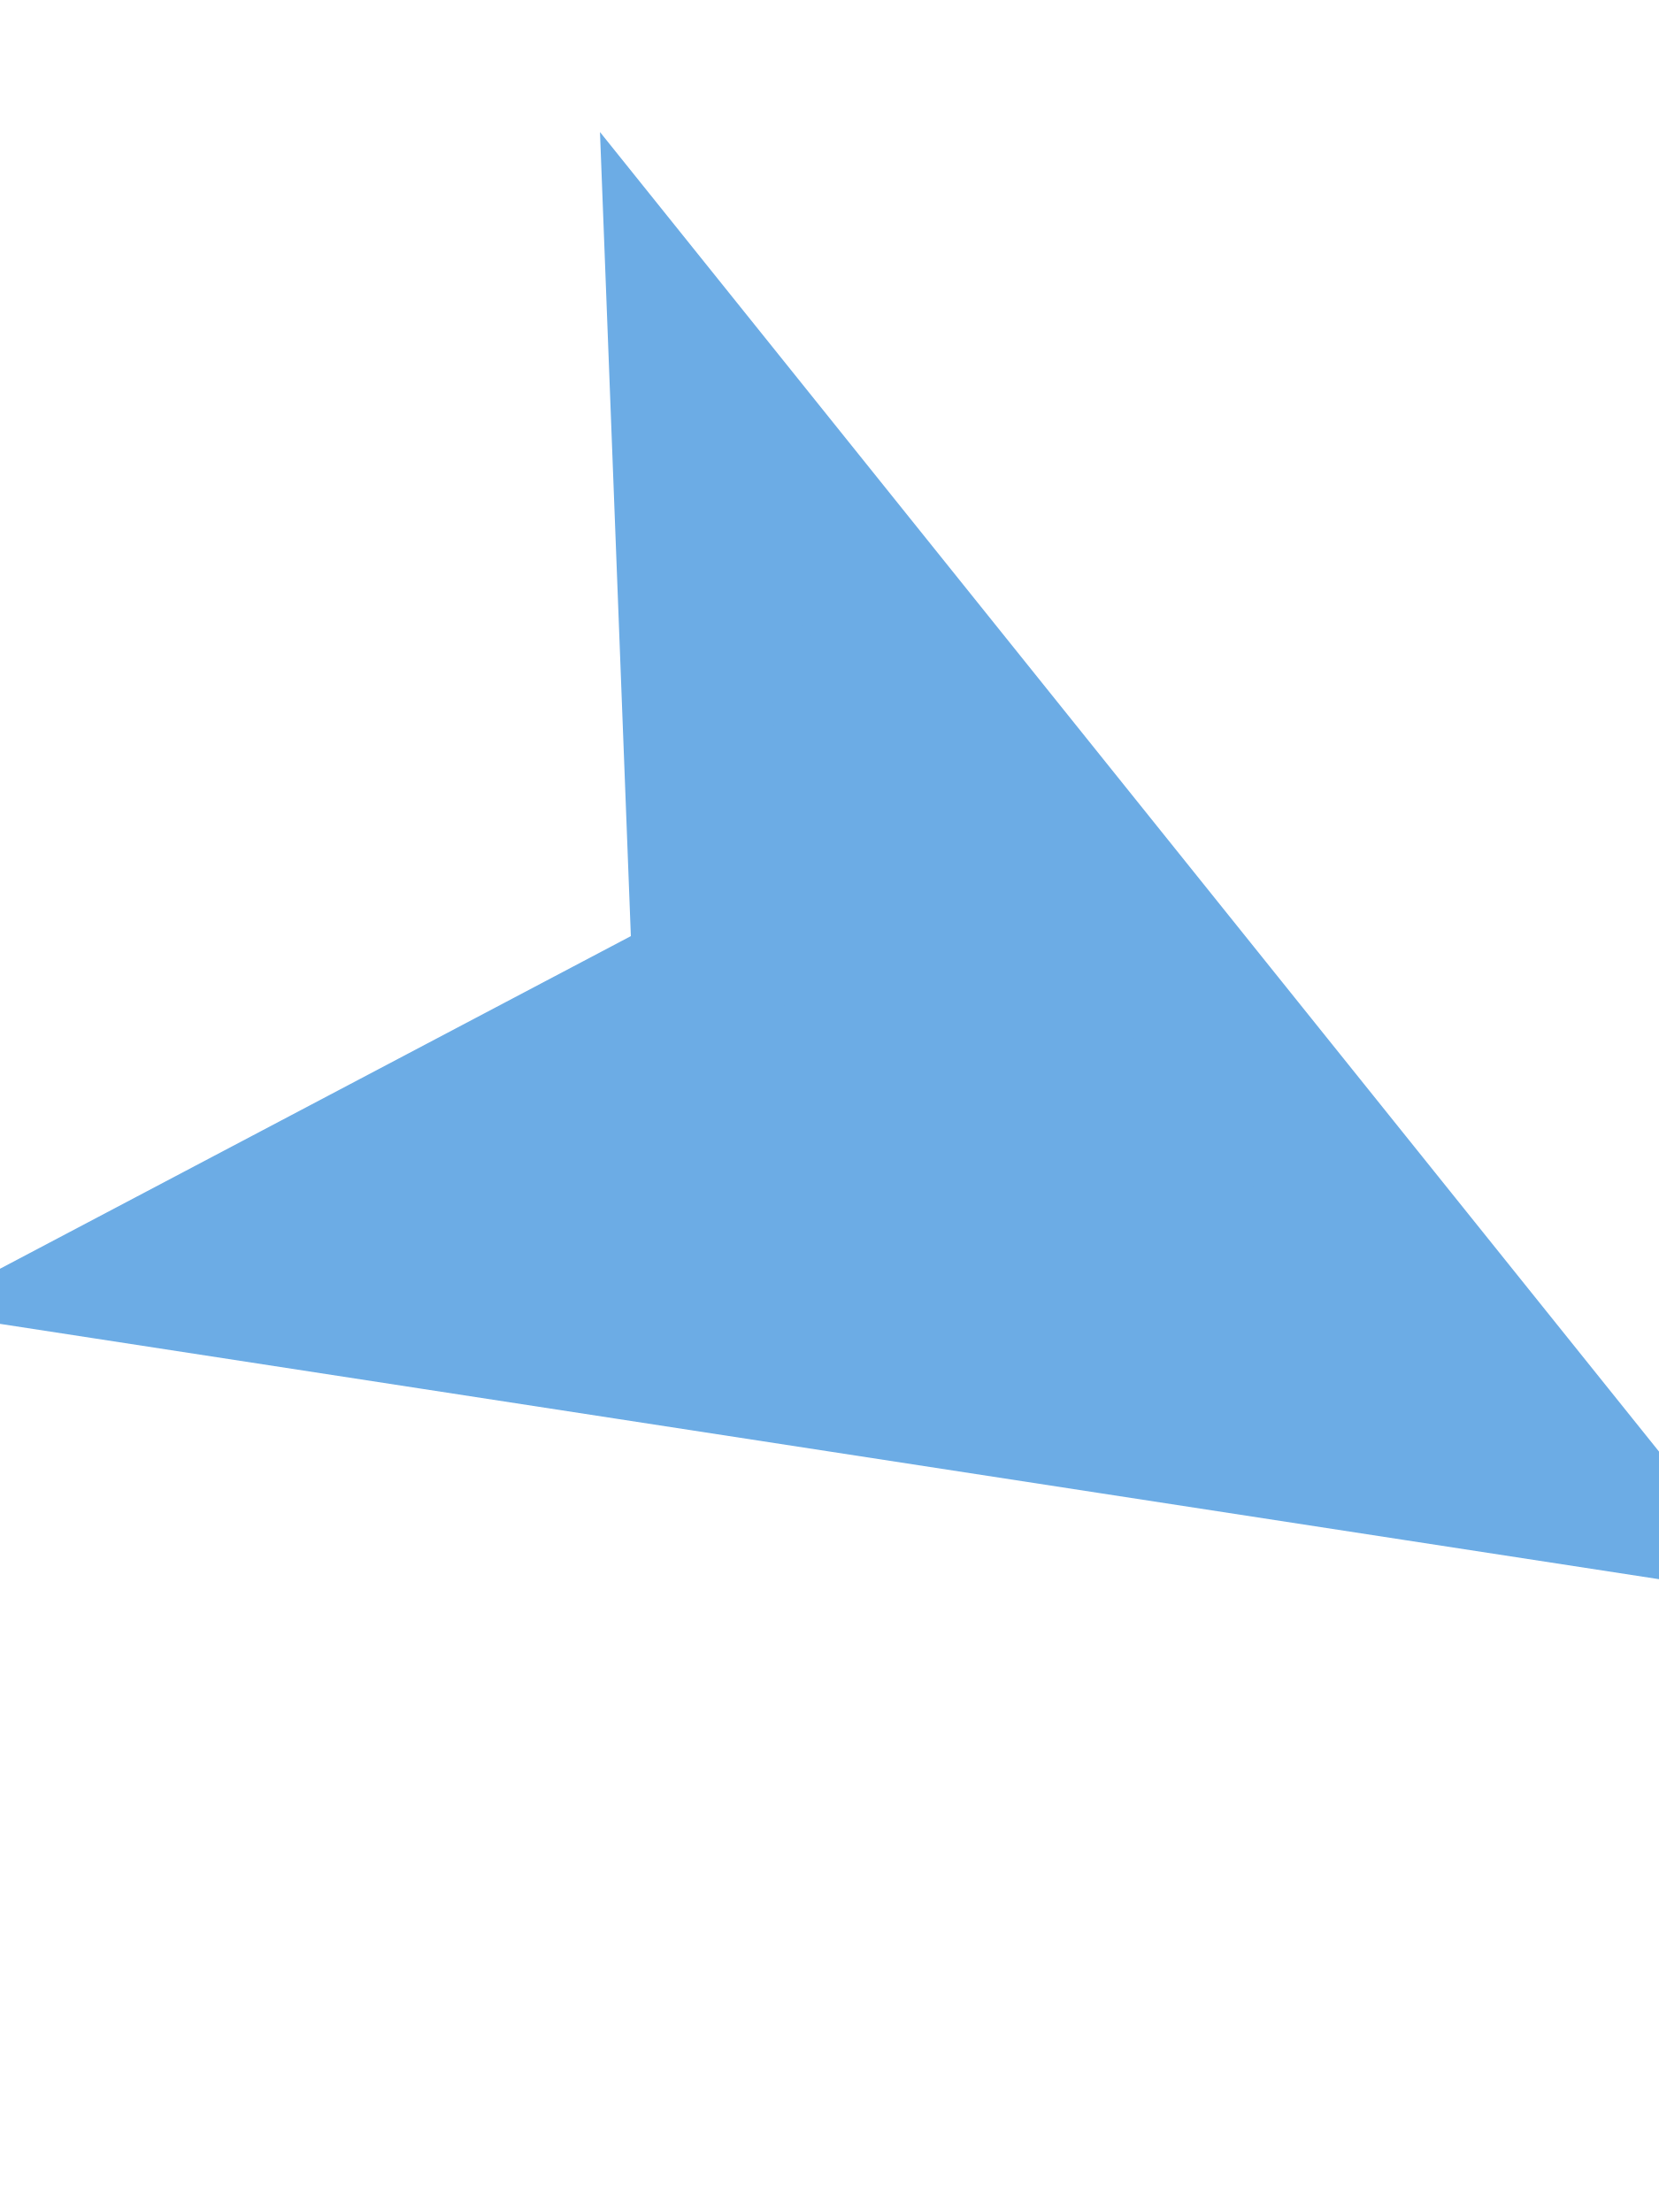
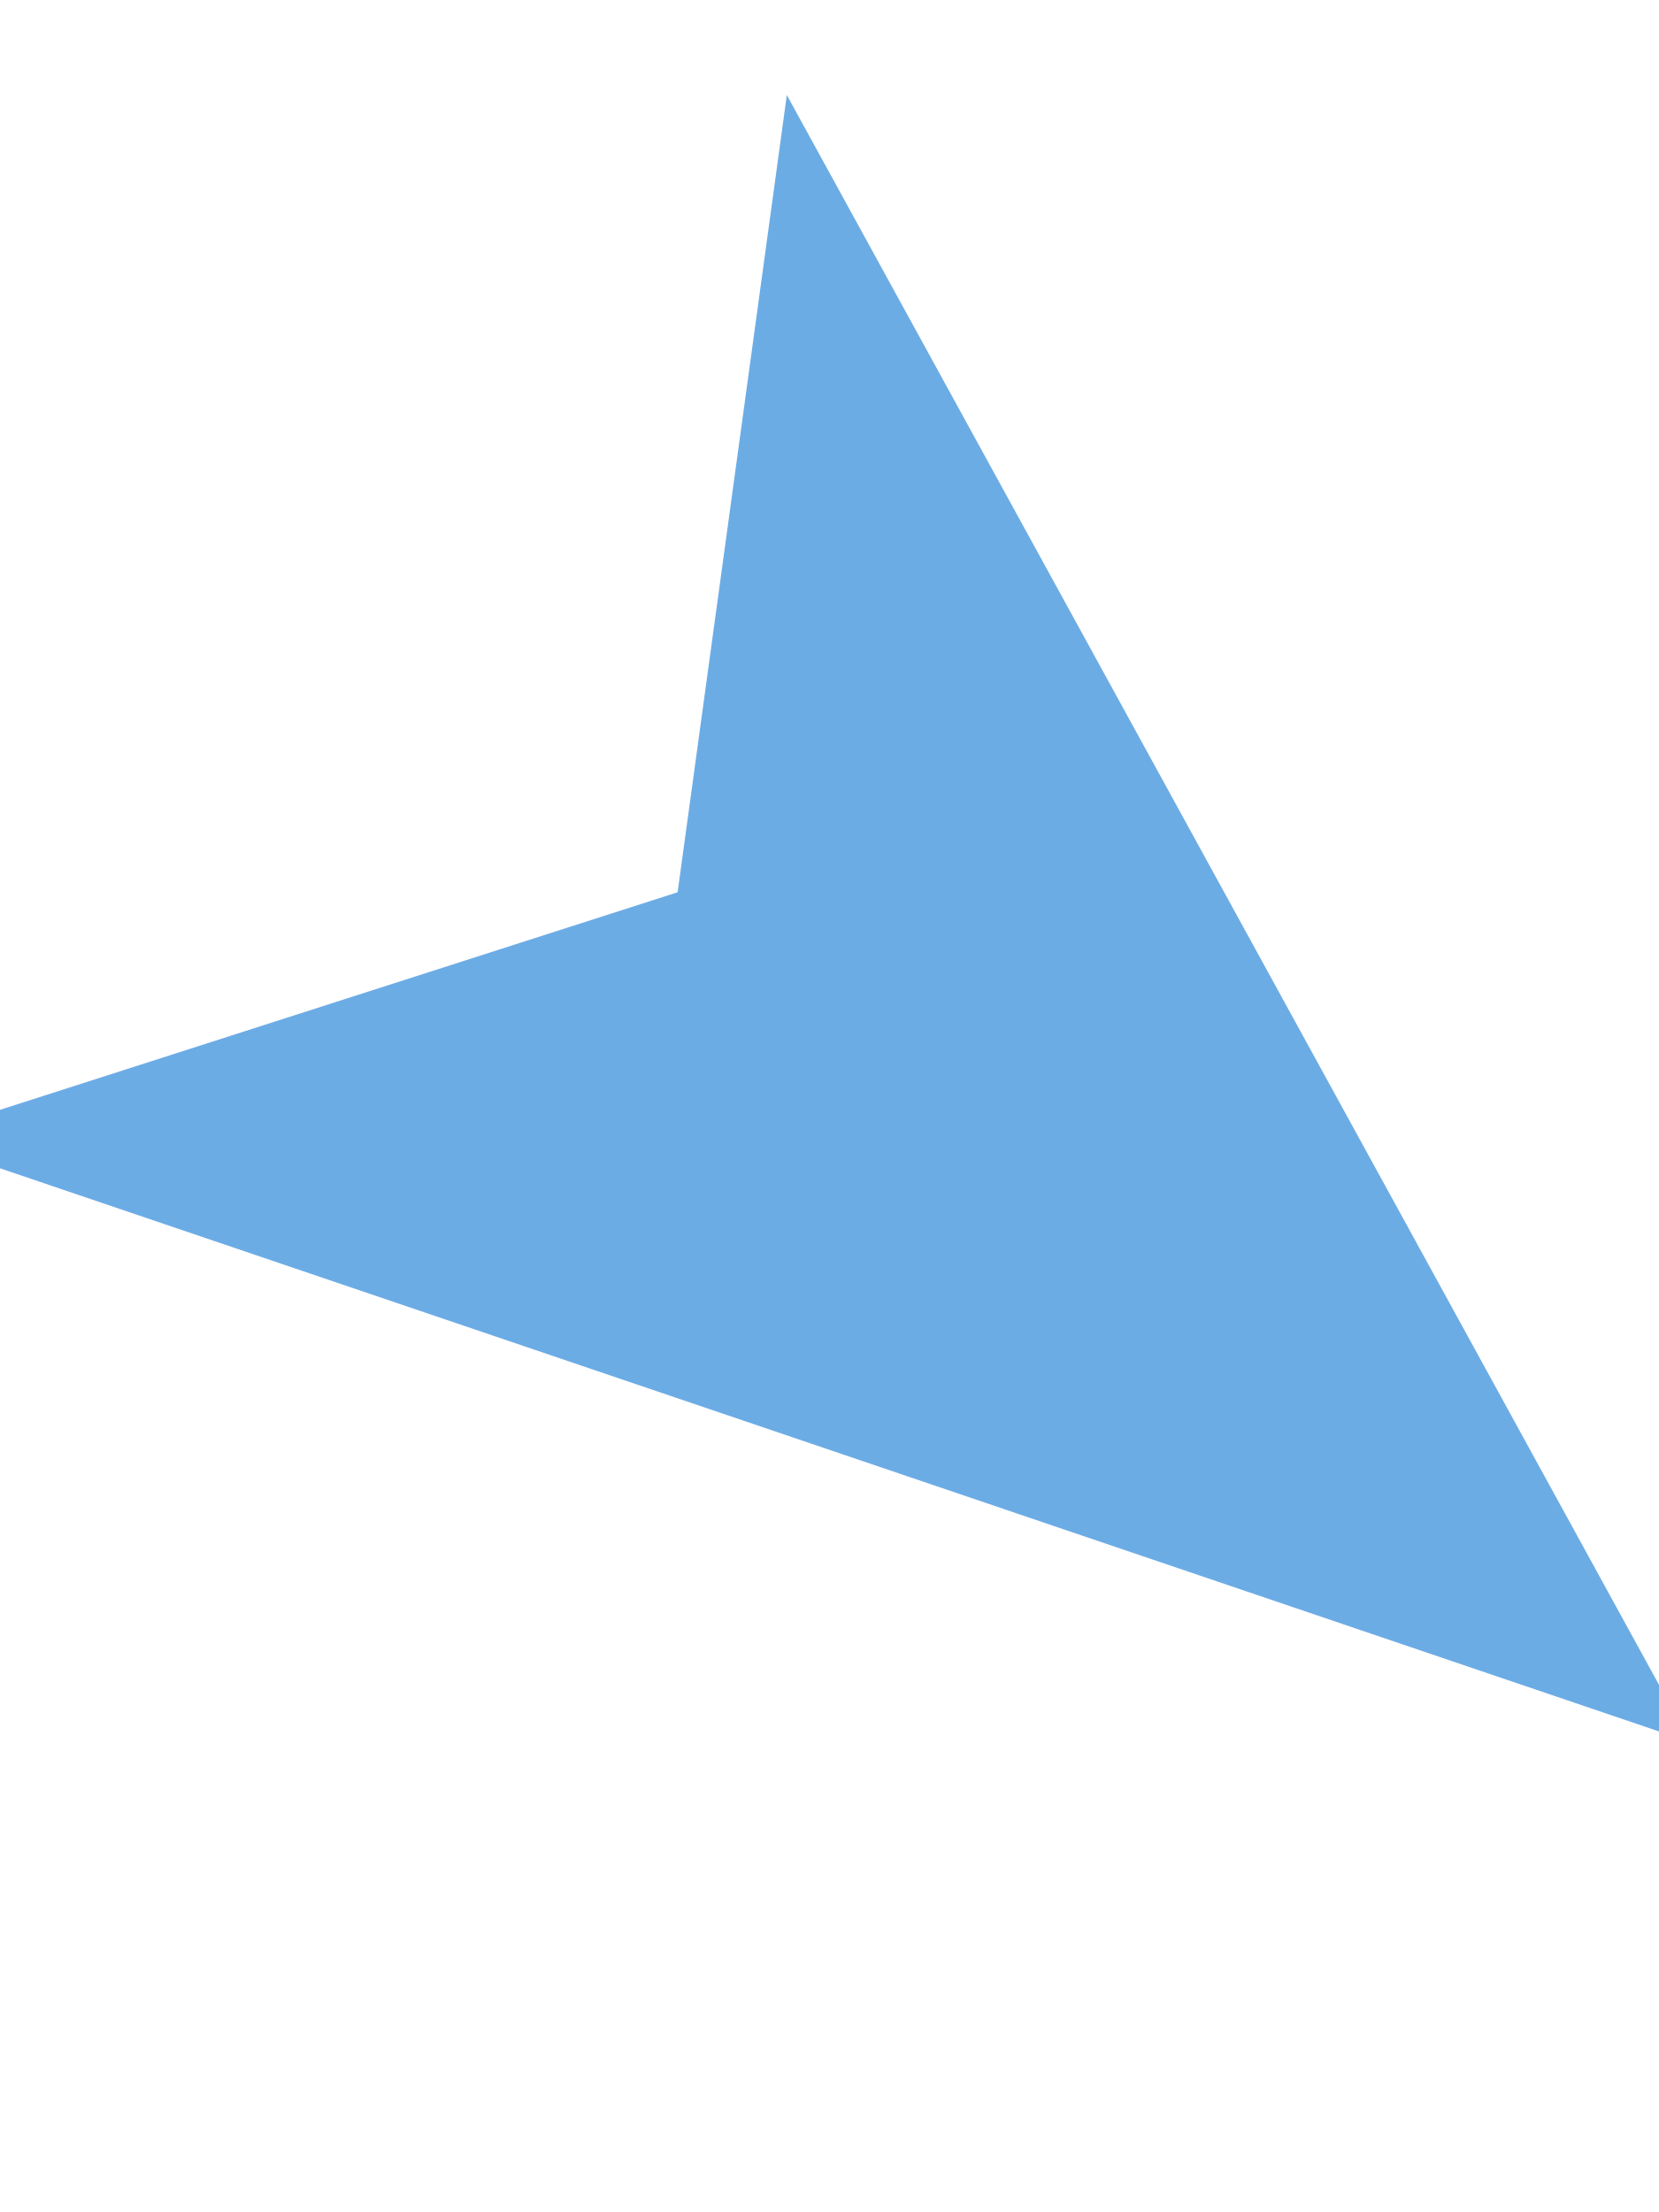
<svg xmlns="http://www.w3.org/2000/svg" width="30" height="40" enable-background="new 0 0 11 11" preserveAspectRatio="xMinYMid" viewBox="0 0 11 11">
-   <path d="M5.5 1L9 10 5.5 7.796 2 10z" fill="#6CACE5" transform="rotate(-240 6 6)" stroke="#6CACE5" />
+   <path d="M5.5 1L9 10 5.5 7.796 2 10z" fill="#6CACE5" transform="rotate(-230 6 6)" stroke="#6CACE5" />
</svg>
